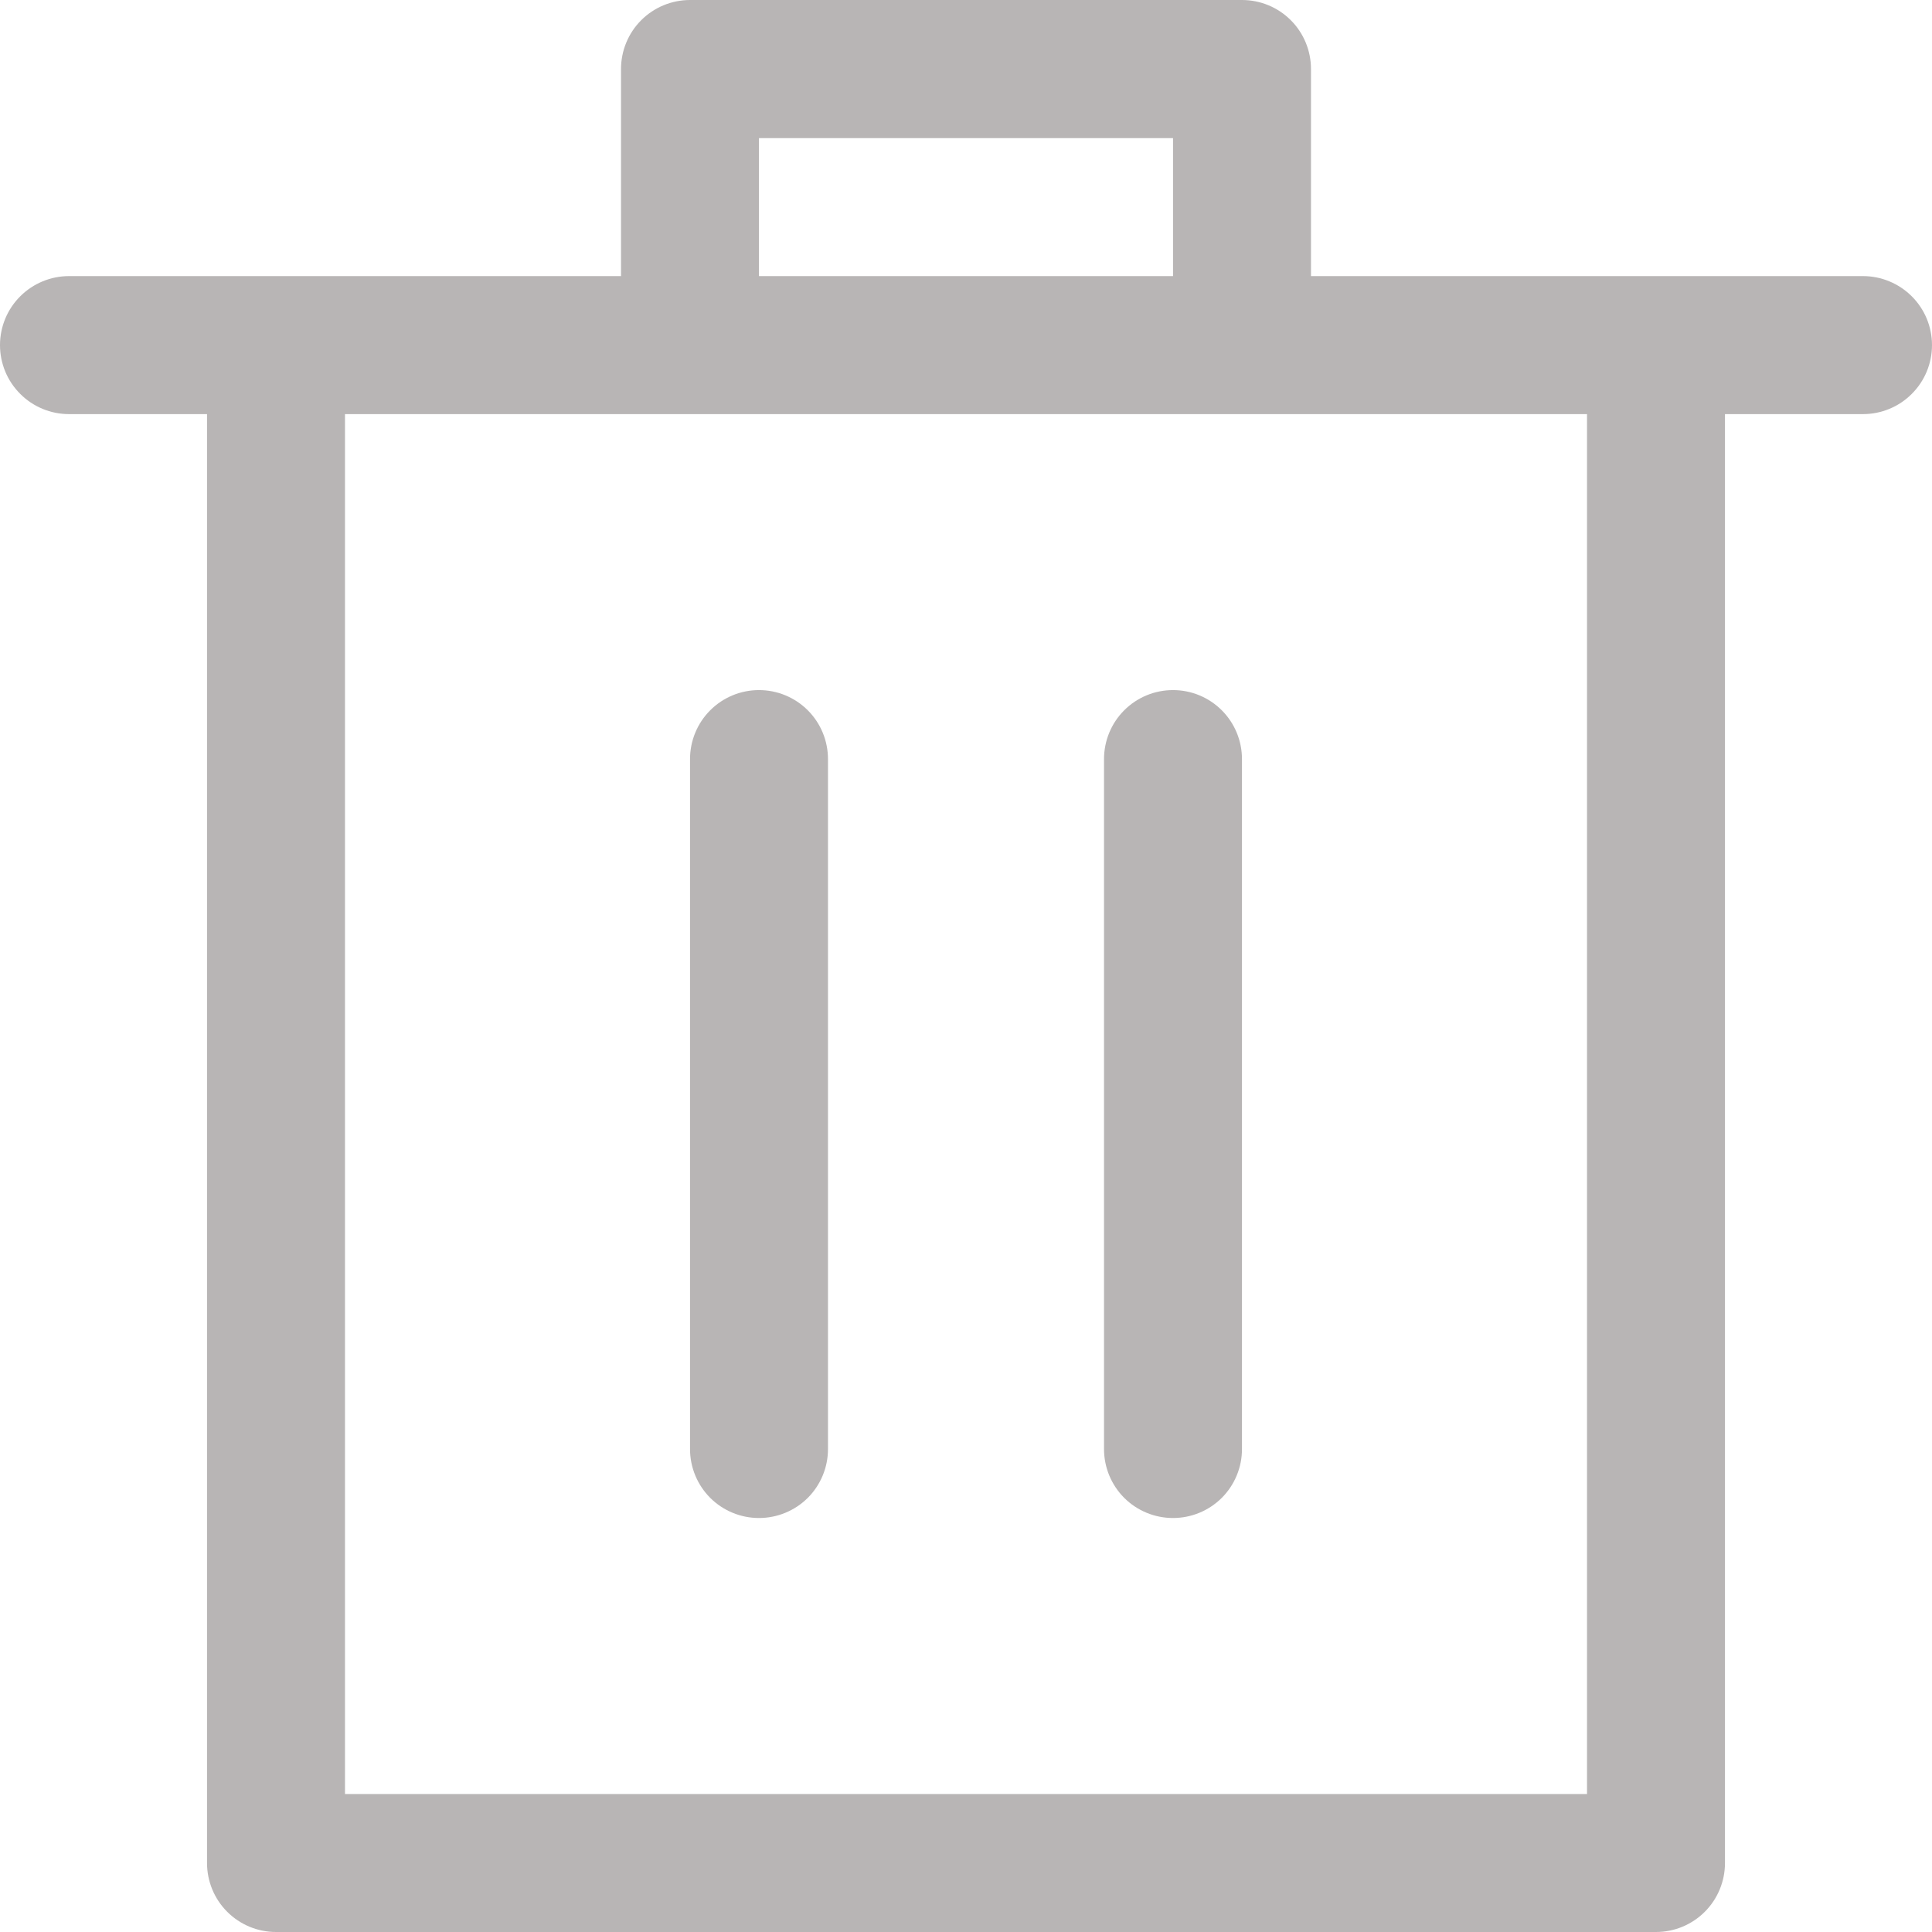
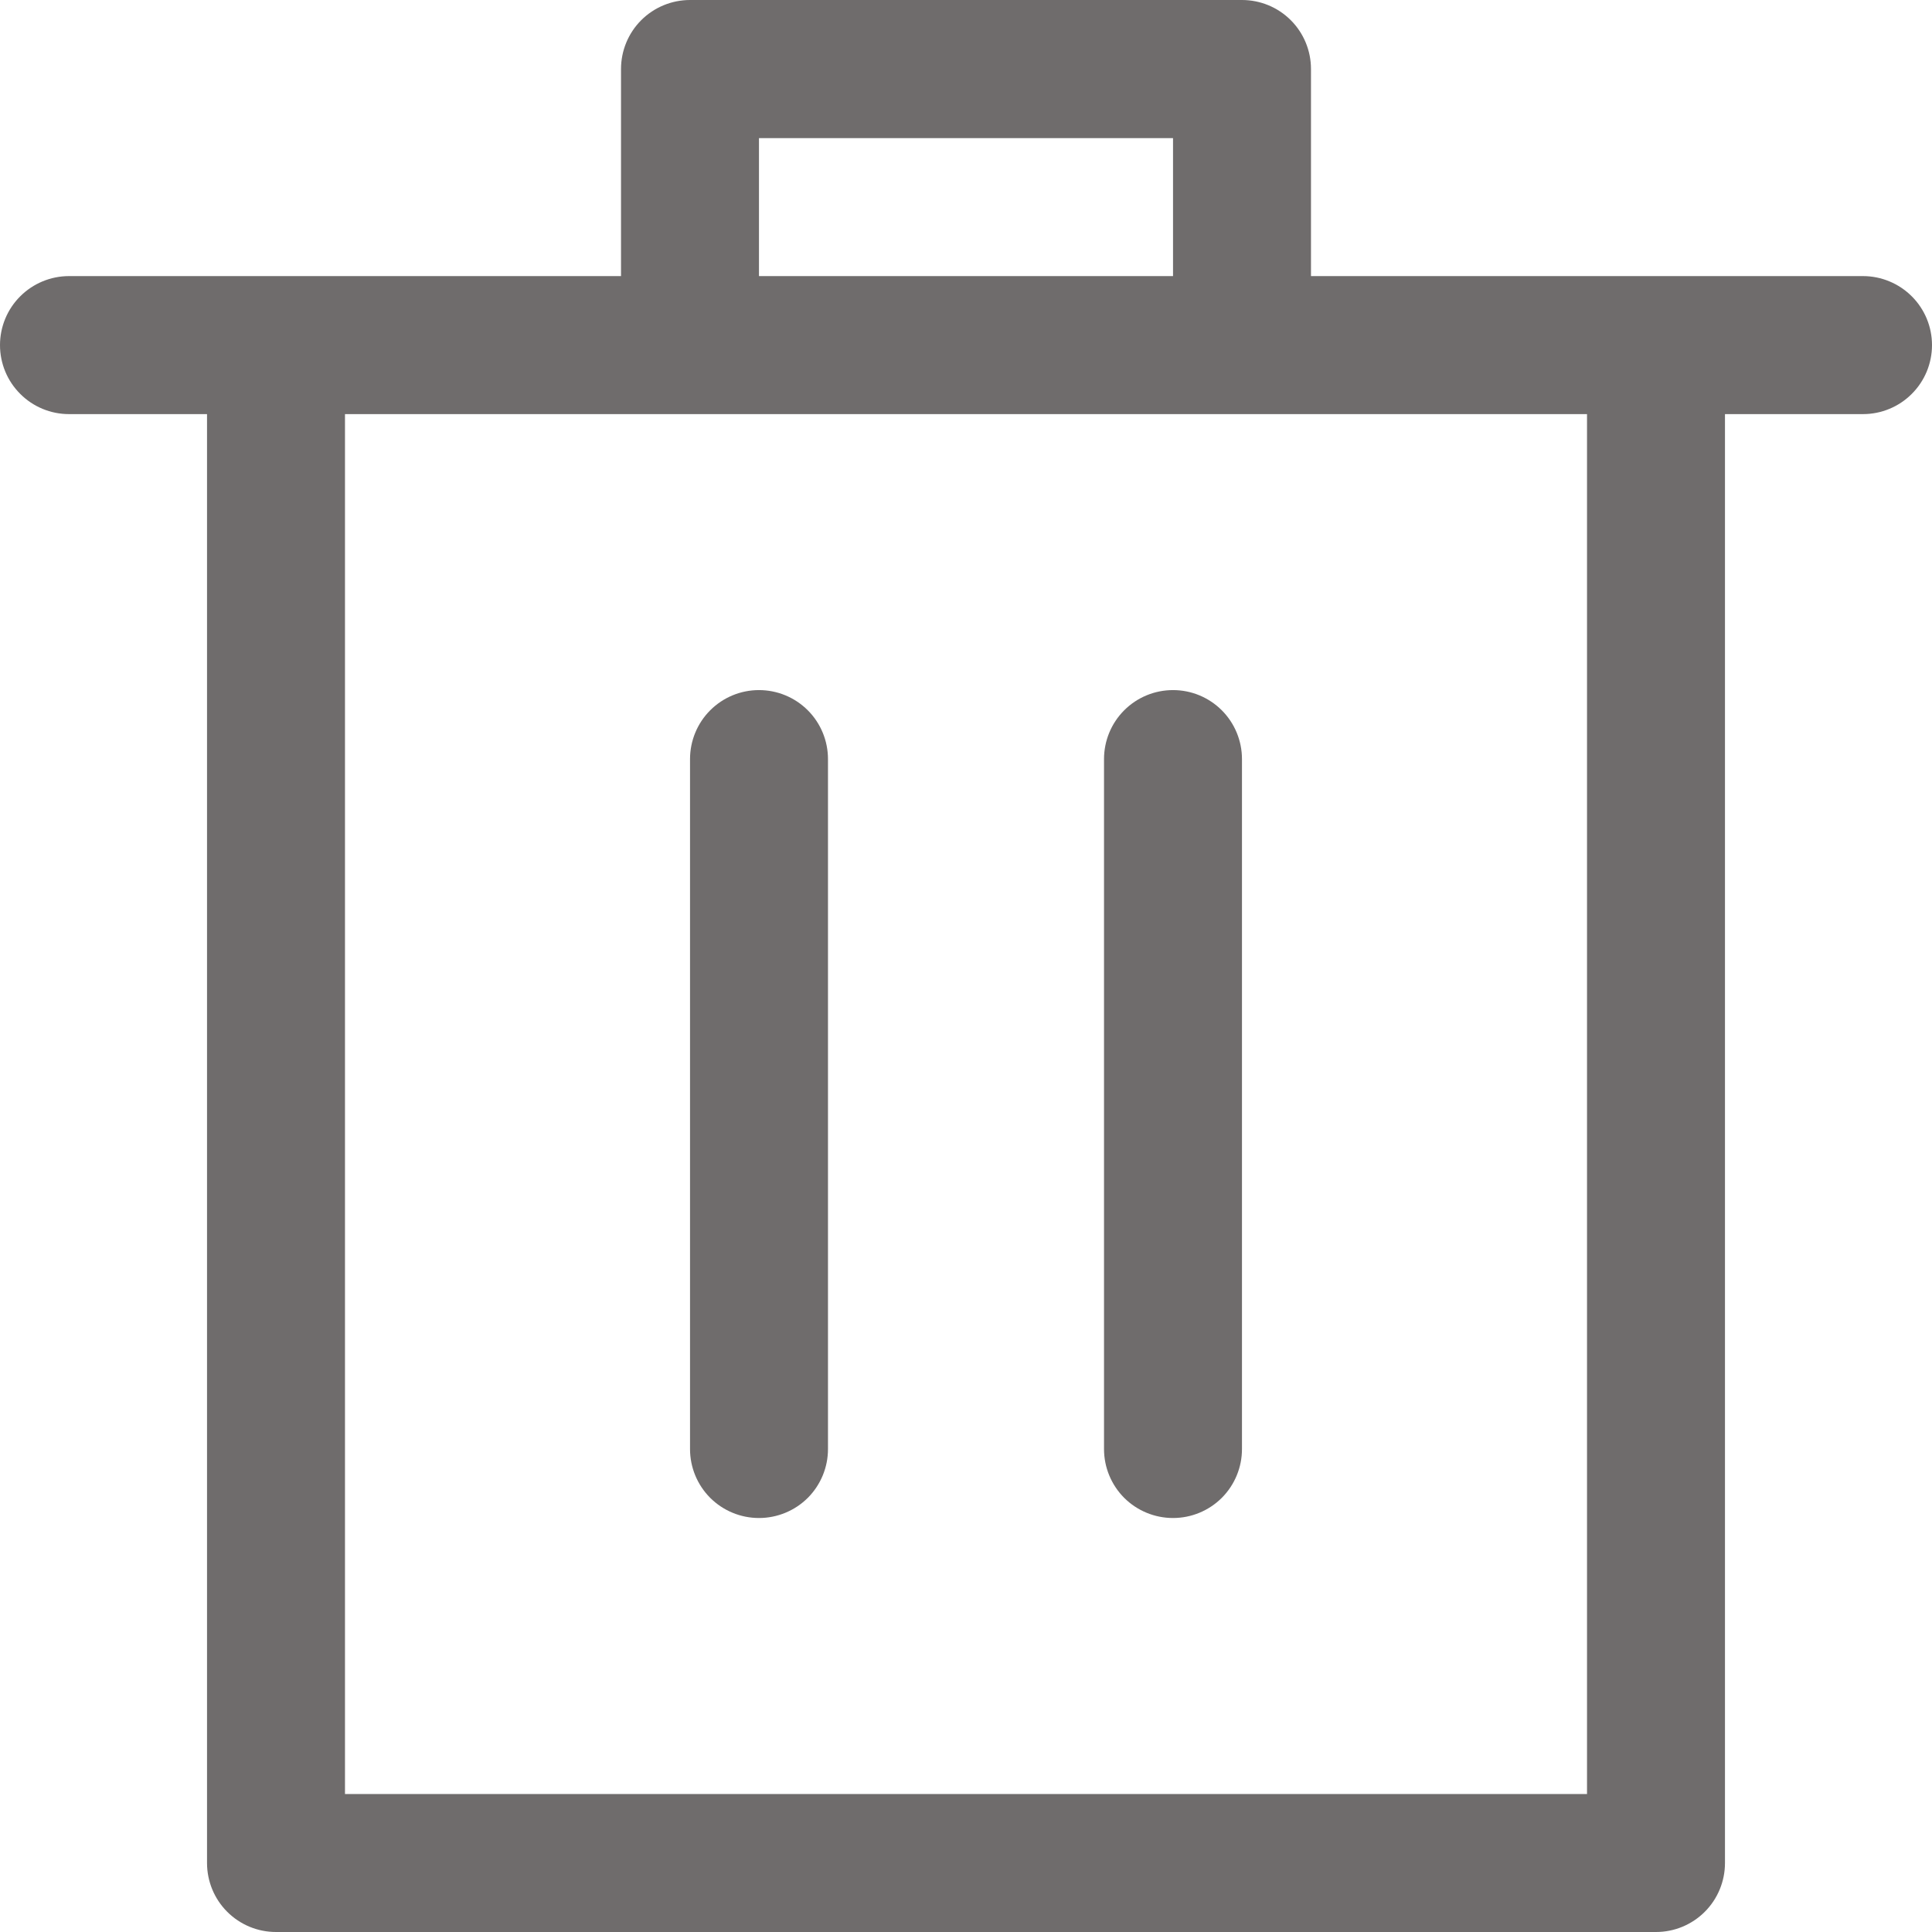
<svg xmlns="http://www.w3.org/2000/svg" width="32" height="32" viewBox="0 0 32 32" fill="none">
-   <path d="M3.429 6.859H1.143C0.84 6.859 0.549 6.739 0.335 6.524C0.12 6.31 0 6.019 0 5.716C0 5.413 0.12 5.122 0.335 4.908C0.549 4.694 0.84 4.573 1.143 4.573H10.286V1.143C10.286 0.84 10.406 0.549 10.62 0.335C10.835 0.12 11.126 0 11.429 0H20.571C20.875 0 21.165 0.12 21.38 0.335C21.594 0.549 21.714 0.84 21.714 1.143V4.573H30.857C31.16 4.573 31.451 4.694 31.665 4.908C31.88 5.122 32 5.413 32 5.716C32 6.019 31.88 6.31 31.665 6.524C31.451 6.739 31.16 6.859 30.857 6.859H28.571V30.857C28.571 31.16 28.451 31.451 28.237 31.665C28.022 31.88 27.732 32 27.429 32H4.571C4.268 32 3.978 31.88 3.763 31.665C3.549 31.451 3.429 31.16 3.429 30.857V6.859ZM19.429 4.573V2.288H12.571V4.573H19.429ZM5.714 29.715H26.286V6.859H5.714V29.715ZM12.571 25.143C12.268 25.143 11.978 25.023 11.763 24.809C11.549 24.594 11.429 24.304 11.429 24.001V12.573C11.429 12.27 11.549 11.979 11.763 11.765C11.978 11.55 12.268 11.43 12.571 11.43C12.874 11.43 13.165 11.55 13.38 11.765C13.594 11.979 13.714 12.27 13.714 12.573V24.001C13.714 24.304 13.594 24.594 13.38 24.809C13.165 25.023 12.874 25.143 12.571 25.143ZM19.429 25.143C19.125 25.143 18.835 25.023 18.62 24.809C18.406 24.594 18.286 24.304 18.286 24.001V12.573C18.286 12.27 18.406 11.979 18.62 11.765C18.835 11.55 19.125 11.43 19.429 11.43C19.732 11.43 20.022 11.55 20.237 11.765C20.451 11.979 20.571 12.27 20.571 12.573V24.001C20.571 24.304 20.451 24.594 20.237 24.809C20.022 25.023 19.732 25.143 19.429 25.143Z" fill="#B8B5B5" />
+   <path d="M3.429 6.859H1.143C0.84 6.859 0.549 6.739 0.335 6.524C0.12 6.31 0 6.019 0 5.716C0 5.413 0.12 5.122 0.335 4.908C0.549 4.694 0.84 4.573 1.143 4.573H10.286V1.143C10.286 0.84 10.406 0.549 10.62 0.335C10.835 0.12 11.126 0 11.429 0H20.571C20.875 0 21.165 0.12 21.38 0.335C21.594 0.549 21.714 0.84 21.714 1.143V4.573H30.857C31.16 4.573 31.451 4.694 31.665 4.908C31.88 5.122 32 5.413 32 5.716C32 6.019 31.88 6.31 31.665 6.524C31.451 6.739 31.16 6.859 30.857 6.859H28.571V30.857C28.571 31.16 28.451 31.451 28.237 31.665C28.022 31.88 27.732 32 27.429 32H4.571C4.268 32 3.978 31.88 3.763 31.665C3.549 31.451 3.429 31.16 3.429 30.857V6.859ZM19.429 4.573V2.288H12.571V4.573H19.429ZM5.714 29.715H26.286V6.859H5.714V29.715ZM12.571 25.143C12.268 25.143 11.978 25.023 11.763 24.809C11.549 24.594 11.429 24.304 11.429 24.001V12.573C11.429 12.27 11.549 11.979 11.763 11.765C11.978 11.55 12.268 11.43 12.571 11.43C12.874 11.43 13.165 11.55 13.38 11.765C13.594 11.979 13.714 12.27 13.714 12.573V24.001C13.714 24.304 13.594 24.594 13.38 24.809C13.165 25.023 12.874 25.143 12.571 25.143ZM19.429 25.143C19.125 25.143 18.835 25.023 18.62 24.809C18.406 24.594 18.286 24.304 18.286 24.001V12.573C18.286 12.27 18.406 11.979 18.62 11.765C18.835 11.55 19.125 11.43 19.429 11.43C19.732 11.43 20.022 11.55 20.237 11.765C20.451 11.979 20.571 12.27 20.571 12.573V24.001C20.571 24.304 20.451 24.594 20.237 24.809C20.022 25.023 19.732 25.143 19.429 25.143Z" fill="#6F6C6C" />
</svg>
